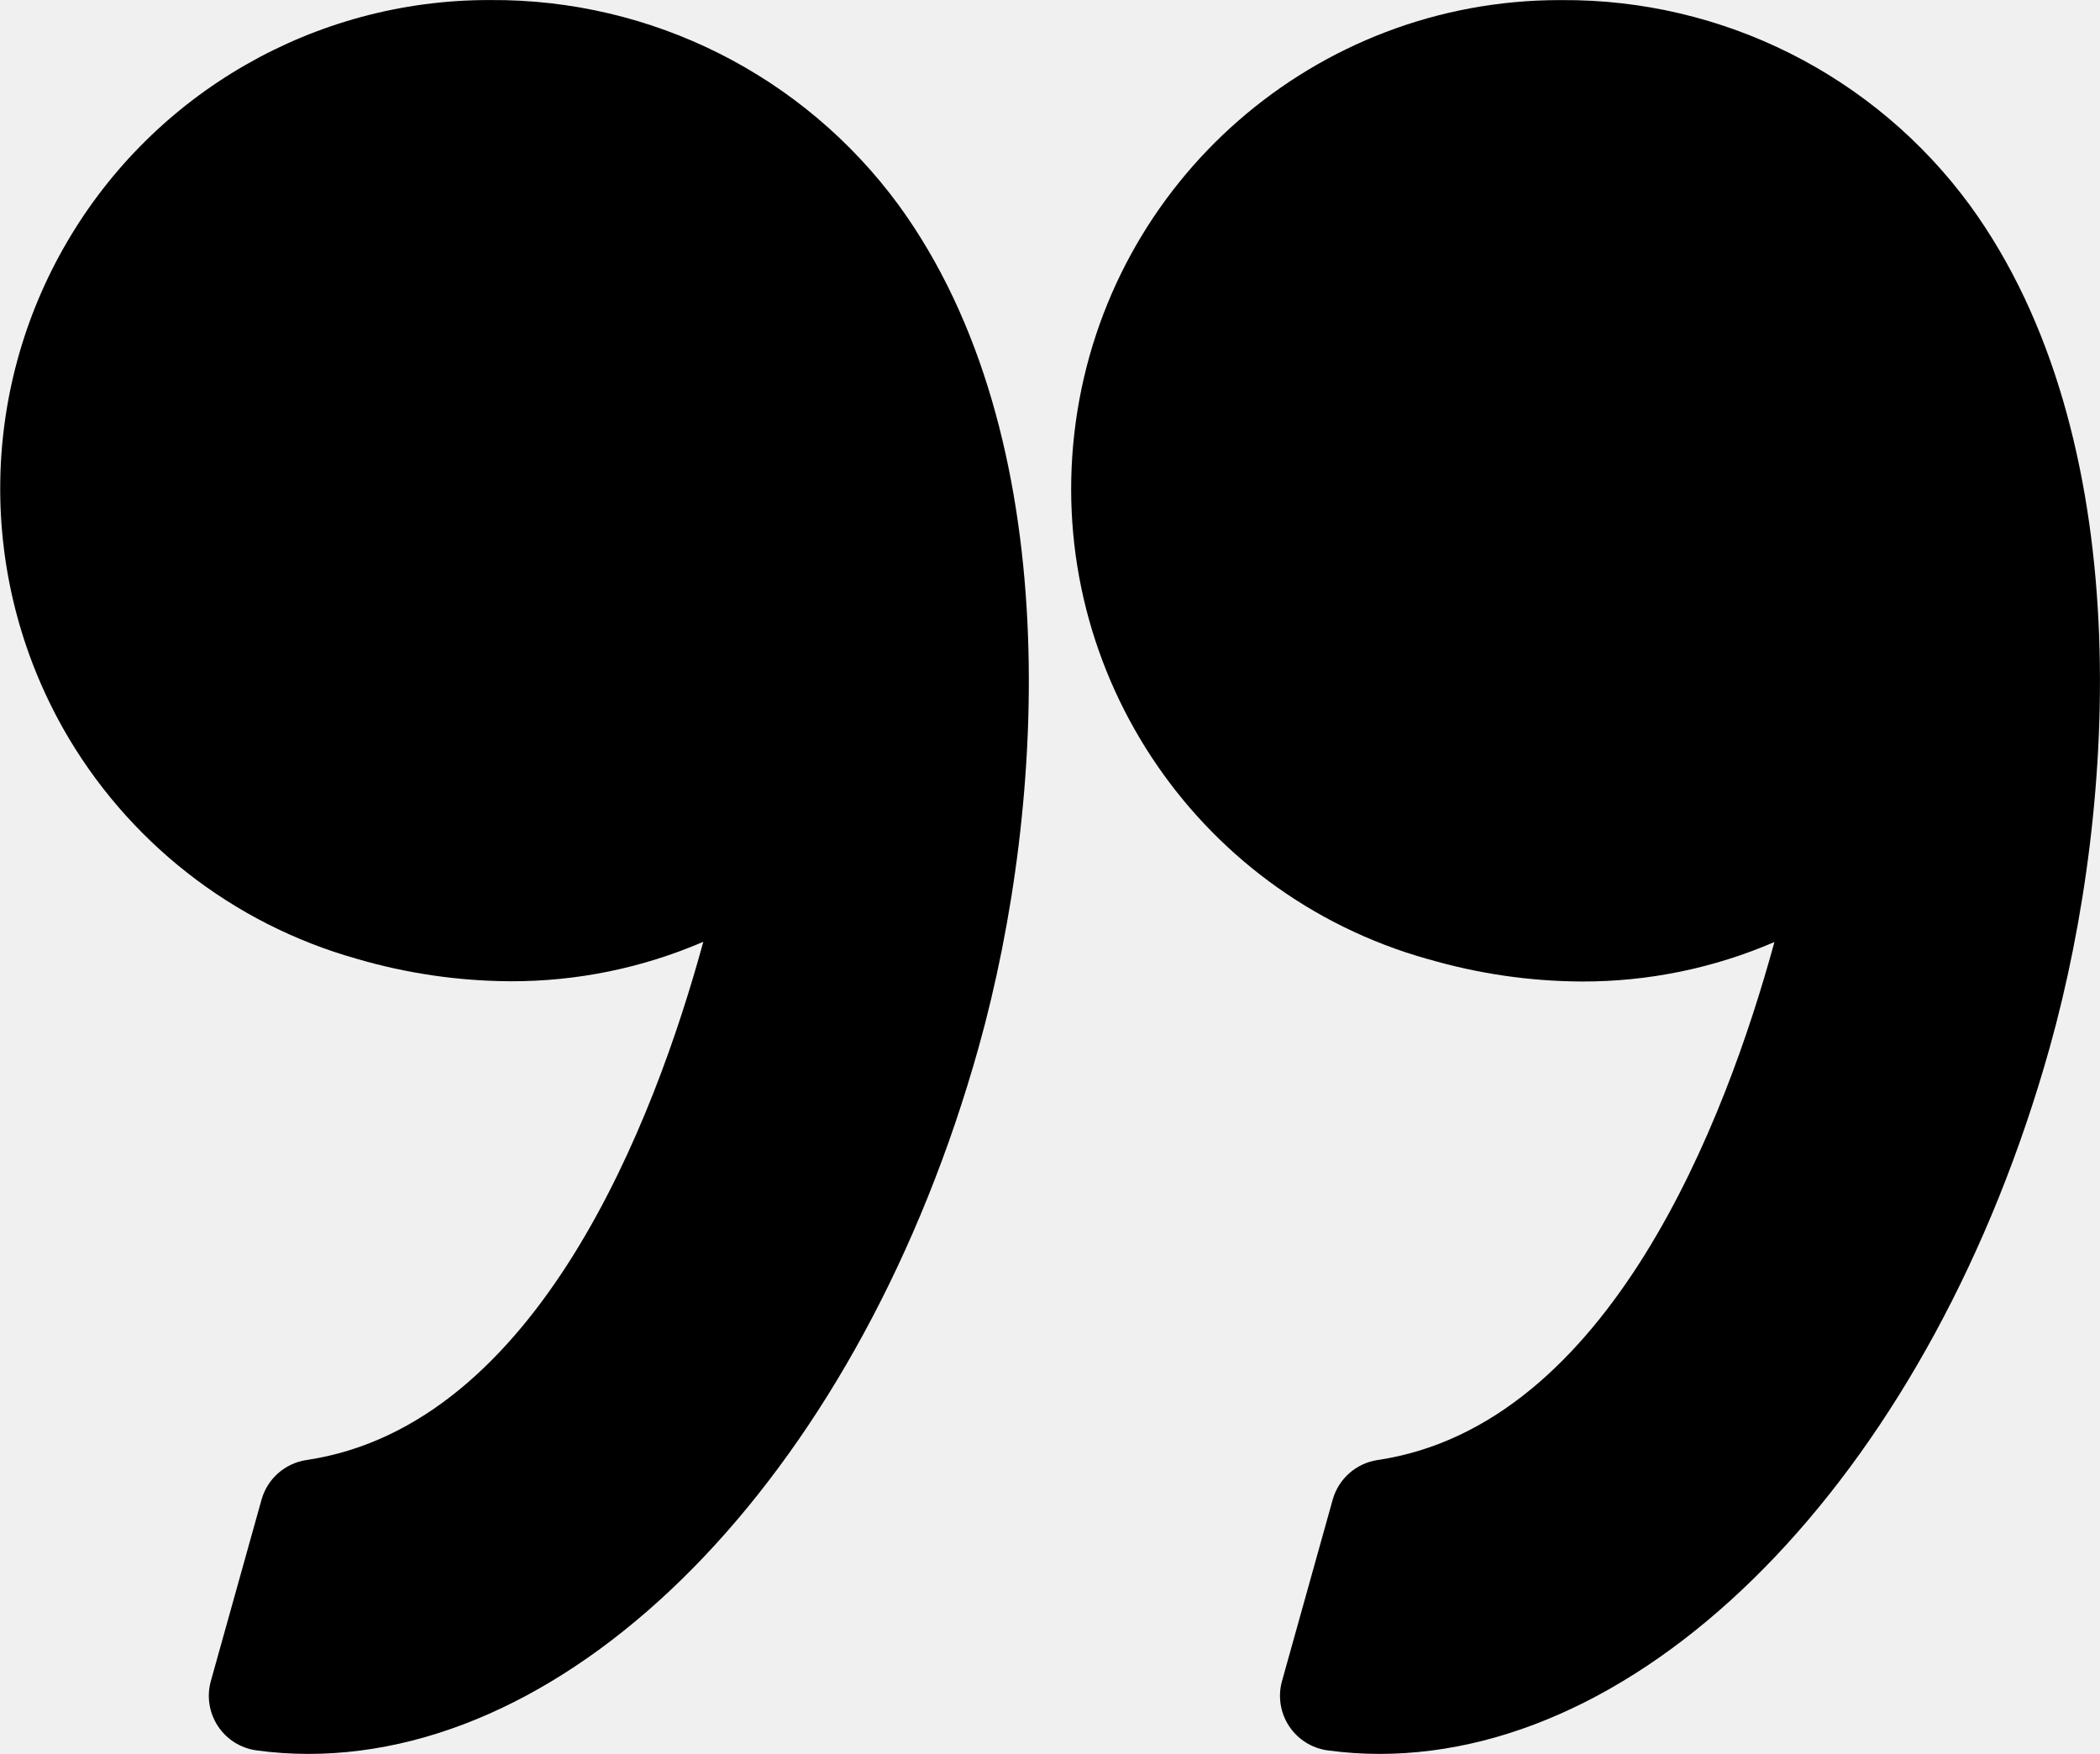
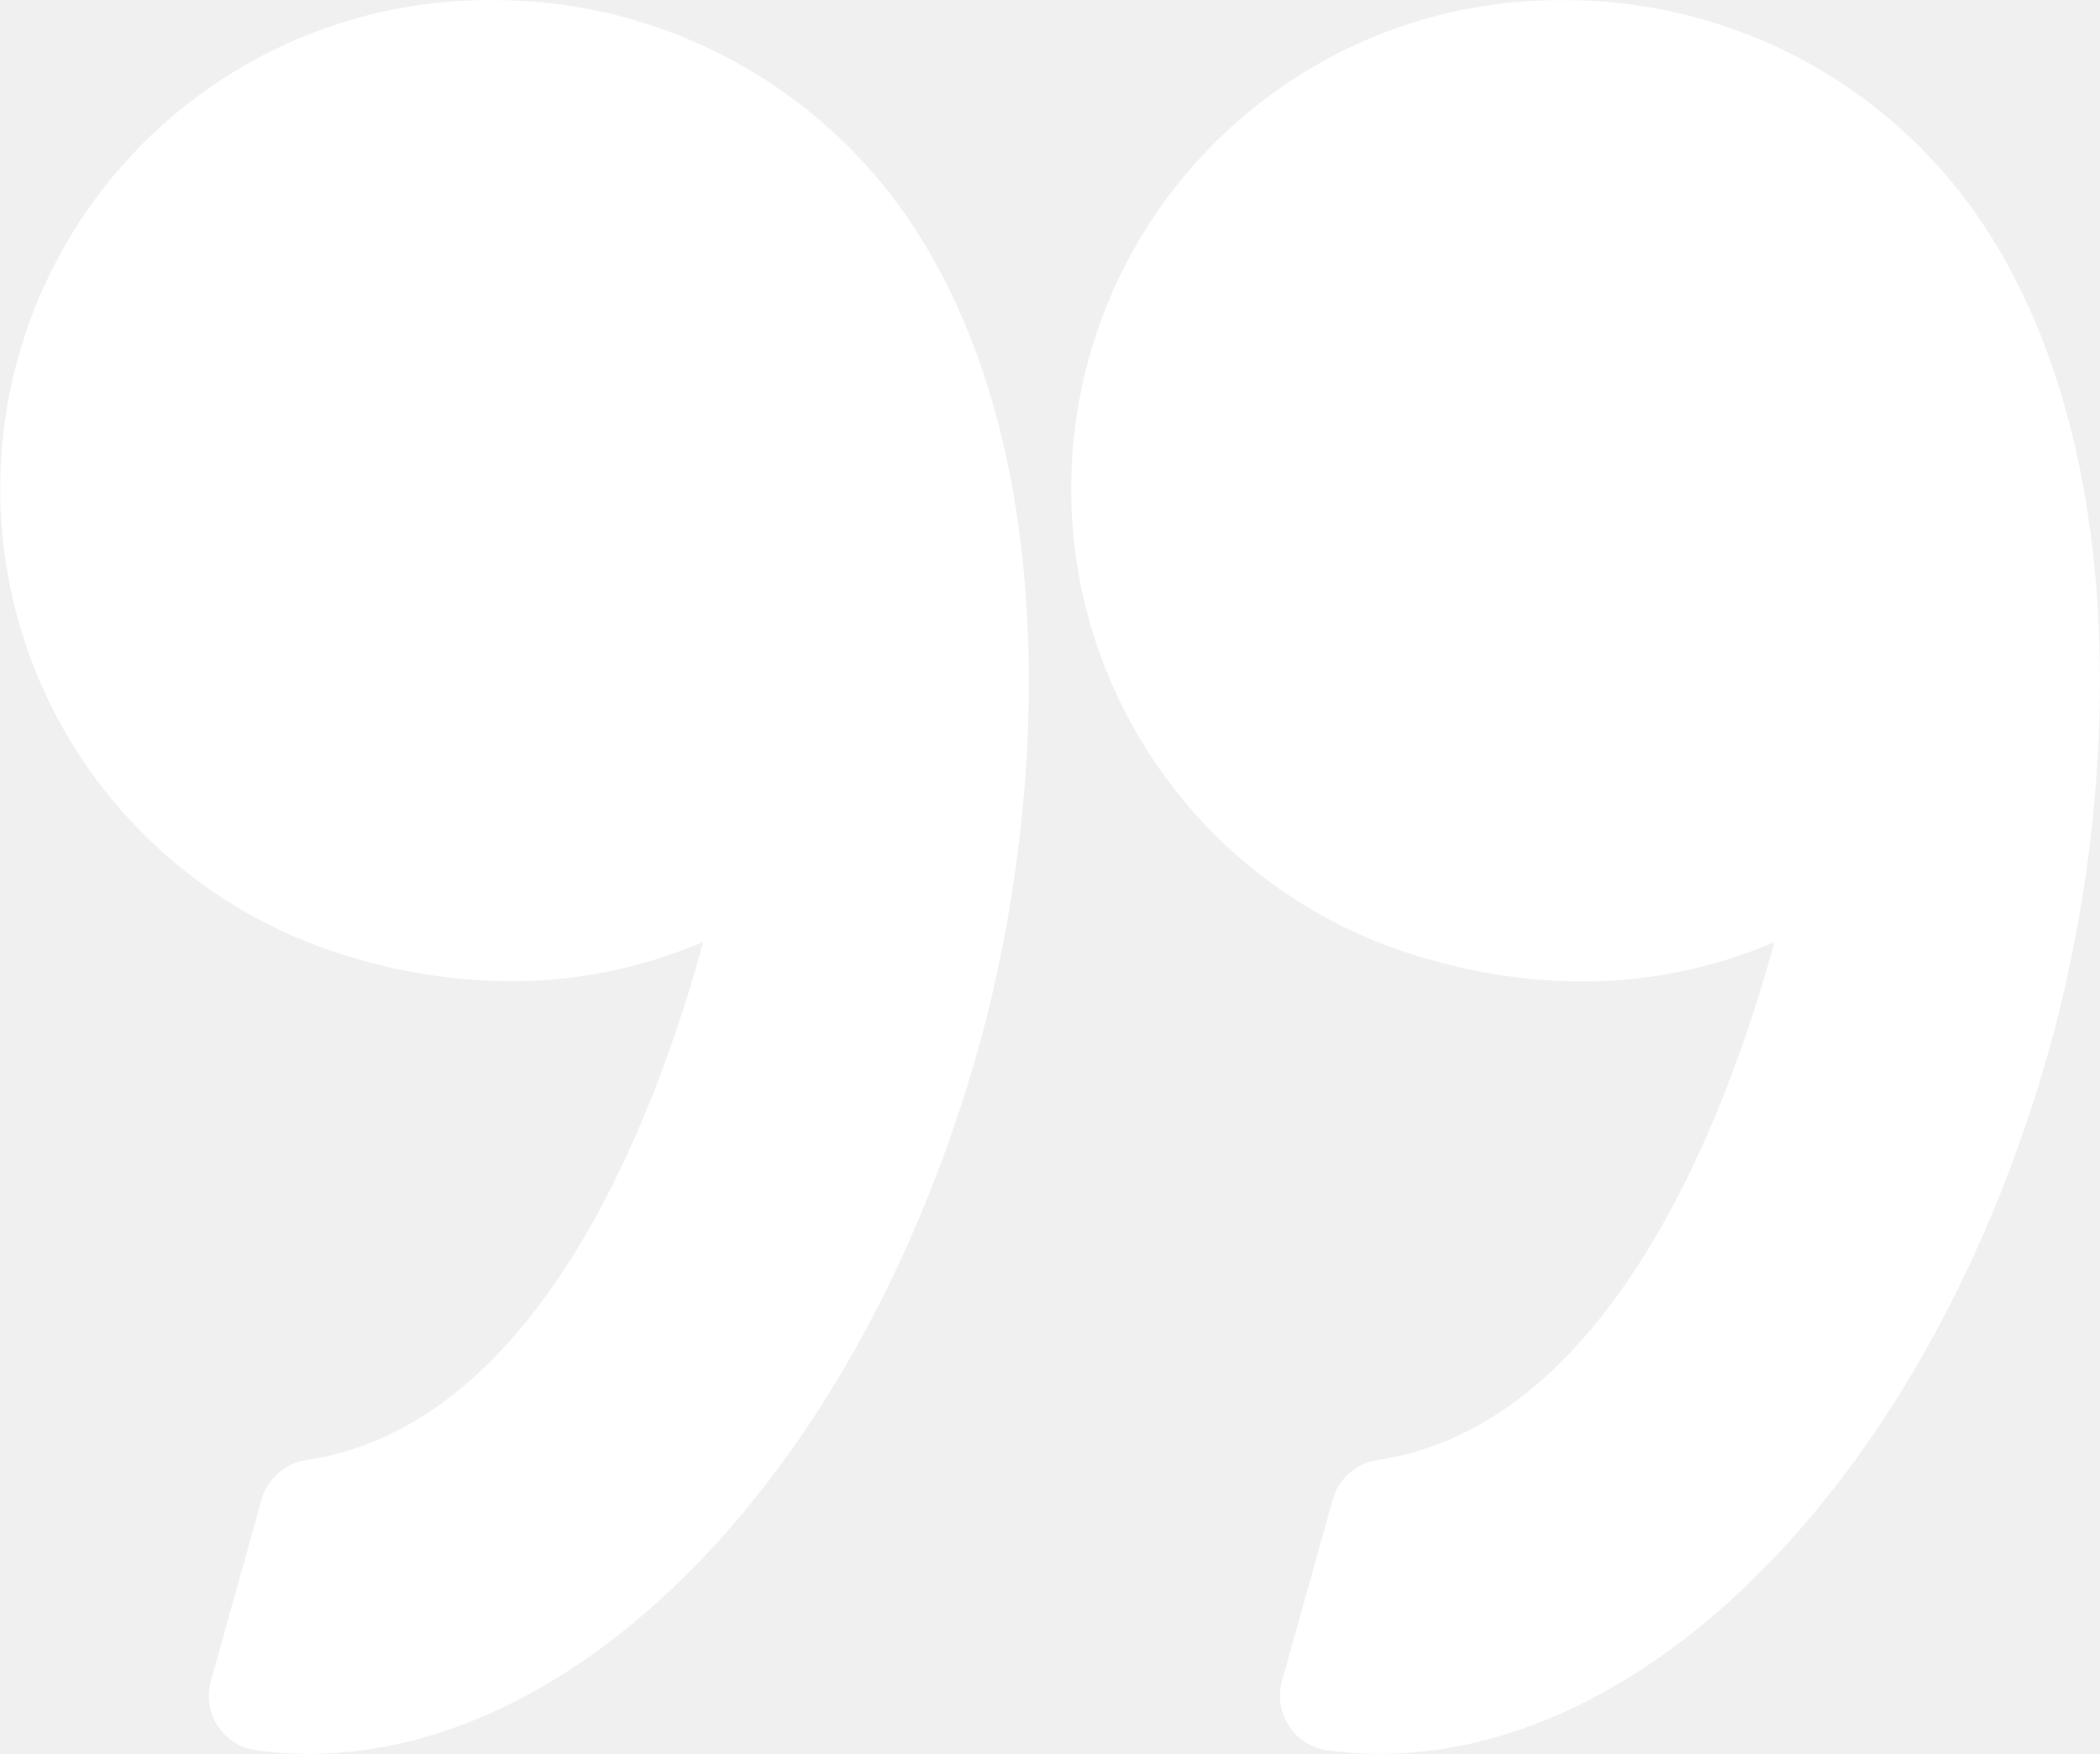
<svg xmlns="http://www.w3.org/2000/svg" width="42.821" height="35.762" viewBox="0 0 42.821 35.762">
  <g id="left-quote" transform="translate(42.821 35.762) rotate(180)">
    <g id="Group_2420" data-name="Group 2420" transform="translate(0 0)">
-       <path id="Path_10476" data-name="Path 10476" d="M13.705,16.207a11.346,11.346,0,0,0-3.135-.458,9.853,9.853,0,0,0-3.931.805C7.627,12.937,10,6.695,14.73,5.992a1.124,1.124,0,0,0,.916-.808l1.034-3.7A1.123,1.123,0,0,0,15.751.072,7.85,7.85,0,0,0,14.694,0C9.017,0,3.4,5.925,1.024,14.408c-1.392,4.977-1.8,12.459,1.629,17.169a10.24,10.24,0,0,0,8.323,4.183h.044a9.962,9.962,0,0,0,2.686-19.554Z" />
-       <path id="Path_10477" data-name="Path 10477" d="M19.694,20.912a9.986,9.986,0,0,0-5.989-4.7,11.346,11.346,0,0,0-3.135-.458,9.855,9.855,0,0,0-3.932.805C7.627,12.937,10,6.695,14.73,5.992a1.124,1.124,0,0,0,.916-.808l1.034-3.7A1.123,1.123,0,0,0,15.751.072,7.84,7.84,0,0,0,14.694,0C9.017,0,3.4,5.925,1.023,14.408c-1.392,4.977-1.8,12.459,1.63,17.17a10.239,10.239,0,0,0,8.322,4.183h.044a9.962,9.962,0,0,0,8.674-14.85Z" transform="translate(21.842)" />
+       <path fill="#fff" id="Path_10476" data-name="Path 10476" d="M13.705,16.207a11.346,11.346,0,0,0-3.135-.458,9.853,9.853,0,0,0-3.931.805C7.627,12.937,10,6.695,14.73,5.992a1.124,1.124,0,0,0,.916-.808l1.034-3.7A1.123,1.123,0,0,0,15.751.072,7.85,7.85,0,0,0,14.694,0C9.017,0,3.4,5.925,1.024,14.408c-1.392,4.977-1.8,12.459,1.629,17.169a10.24,10.24,0,0,0,8.323,4.183h.044a9.962,9.962,0,0,0,2.686-19.554Z" />
+       <path fill="#fff" id="Path_10477" data-name="Path 10477" d="M19.694,20.912a9.986,9.986,0,0,0-5.989-4.7,11.346,11.346,0,0,0-3.135-.458,9.855,9.855,0,0,0-3.932.805C7.627,12.937,10,6.695,14.73,5.992a1.124,1.124,0,0,0,.916-.808l1.034-3.7A1.123,1.123,0,0,0,15.751.072,7.84,7.84,0,0,0,14.694,0C9.017,0,3.4,5.925,1.023,14.408c-1.392,4.977-1.8,12.459,1.63,17.17a10.239,10.239,0,0,0,8.322,4.183h.044a9.962,9.962,0,0,0,8.674-14.85Z" transform="translate(21.842)" />
    </g>
  </g>
</svg>
